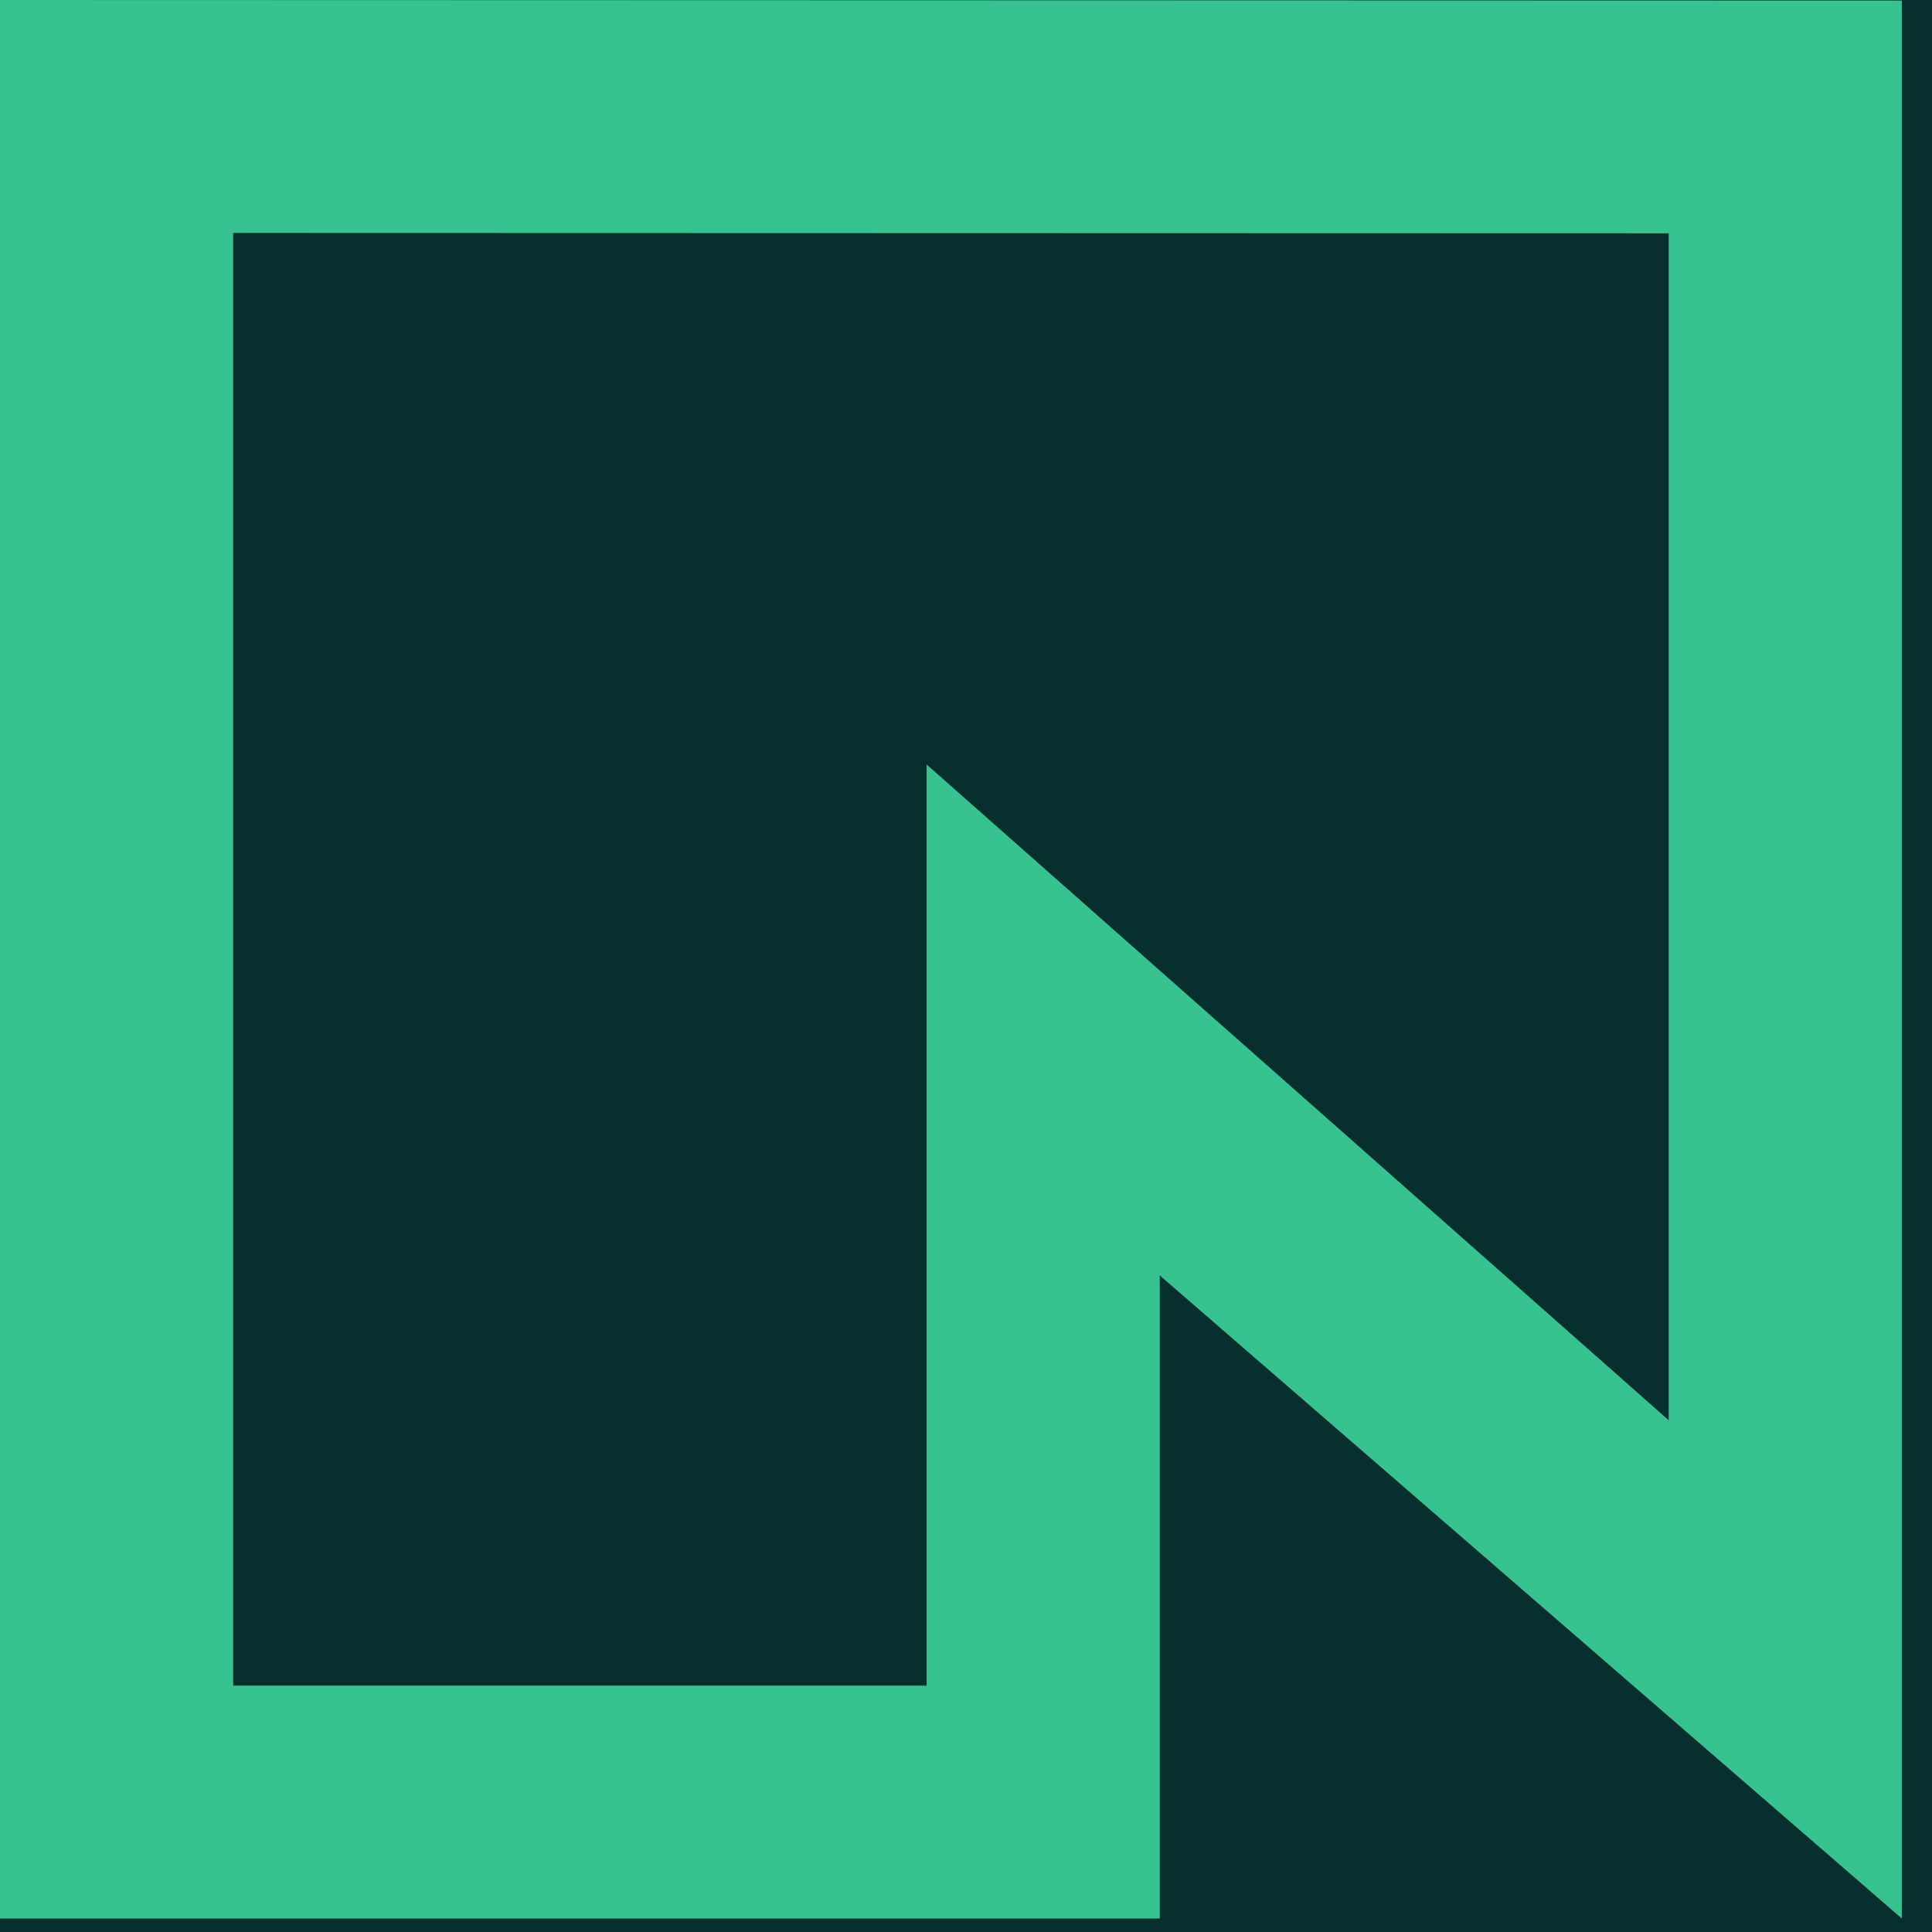
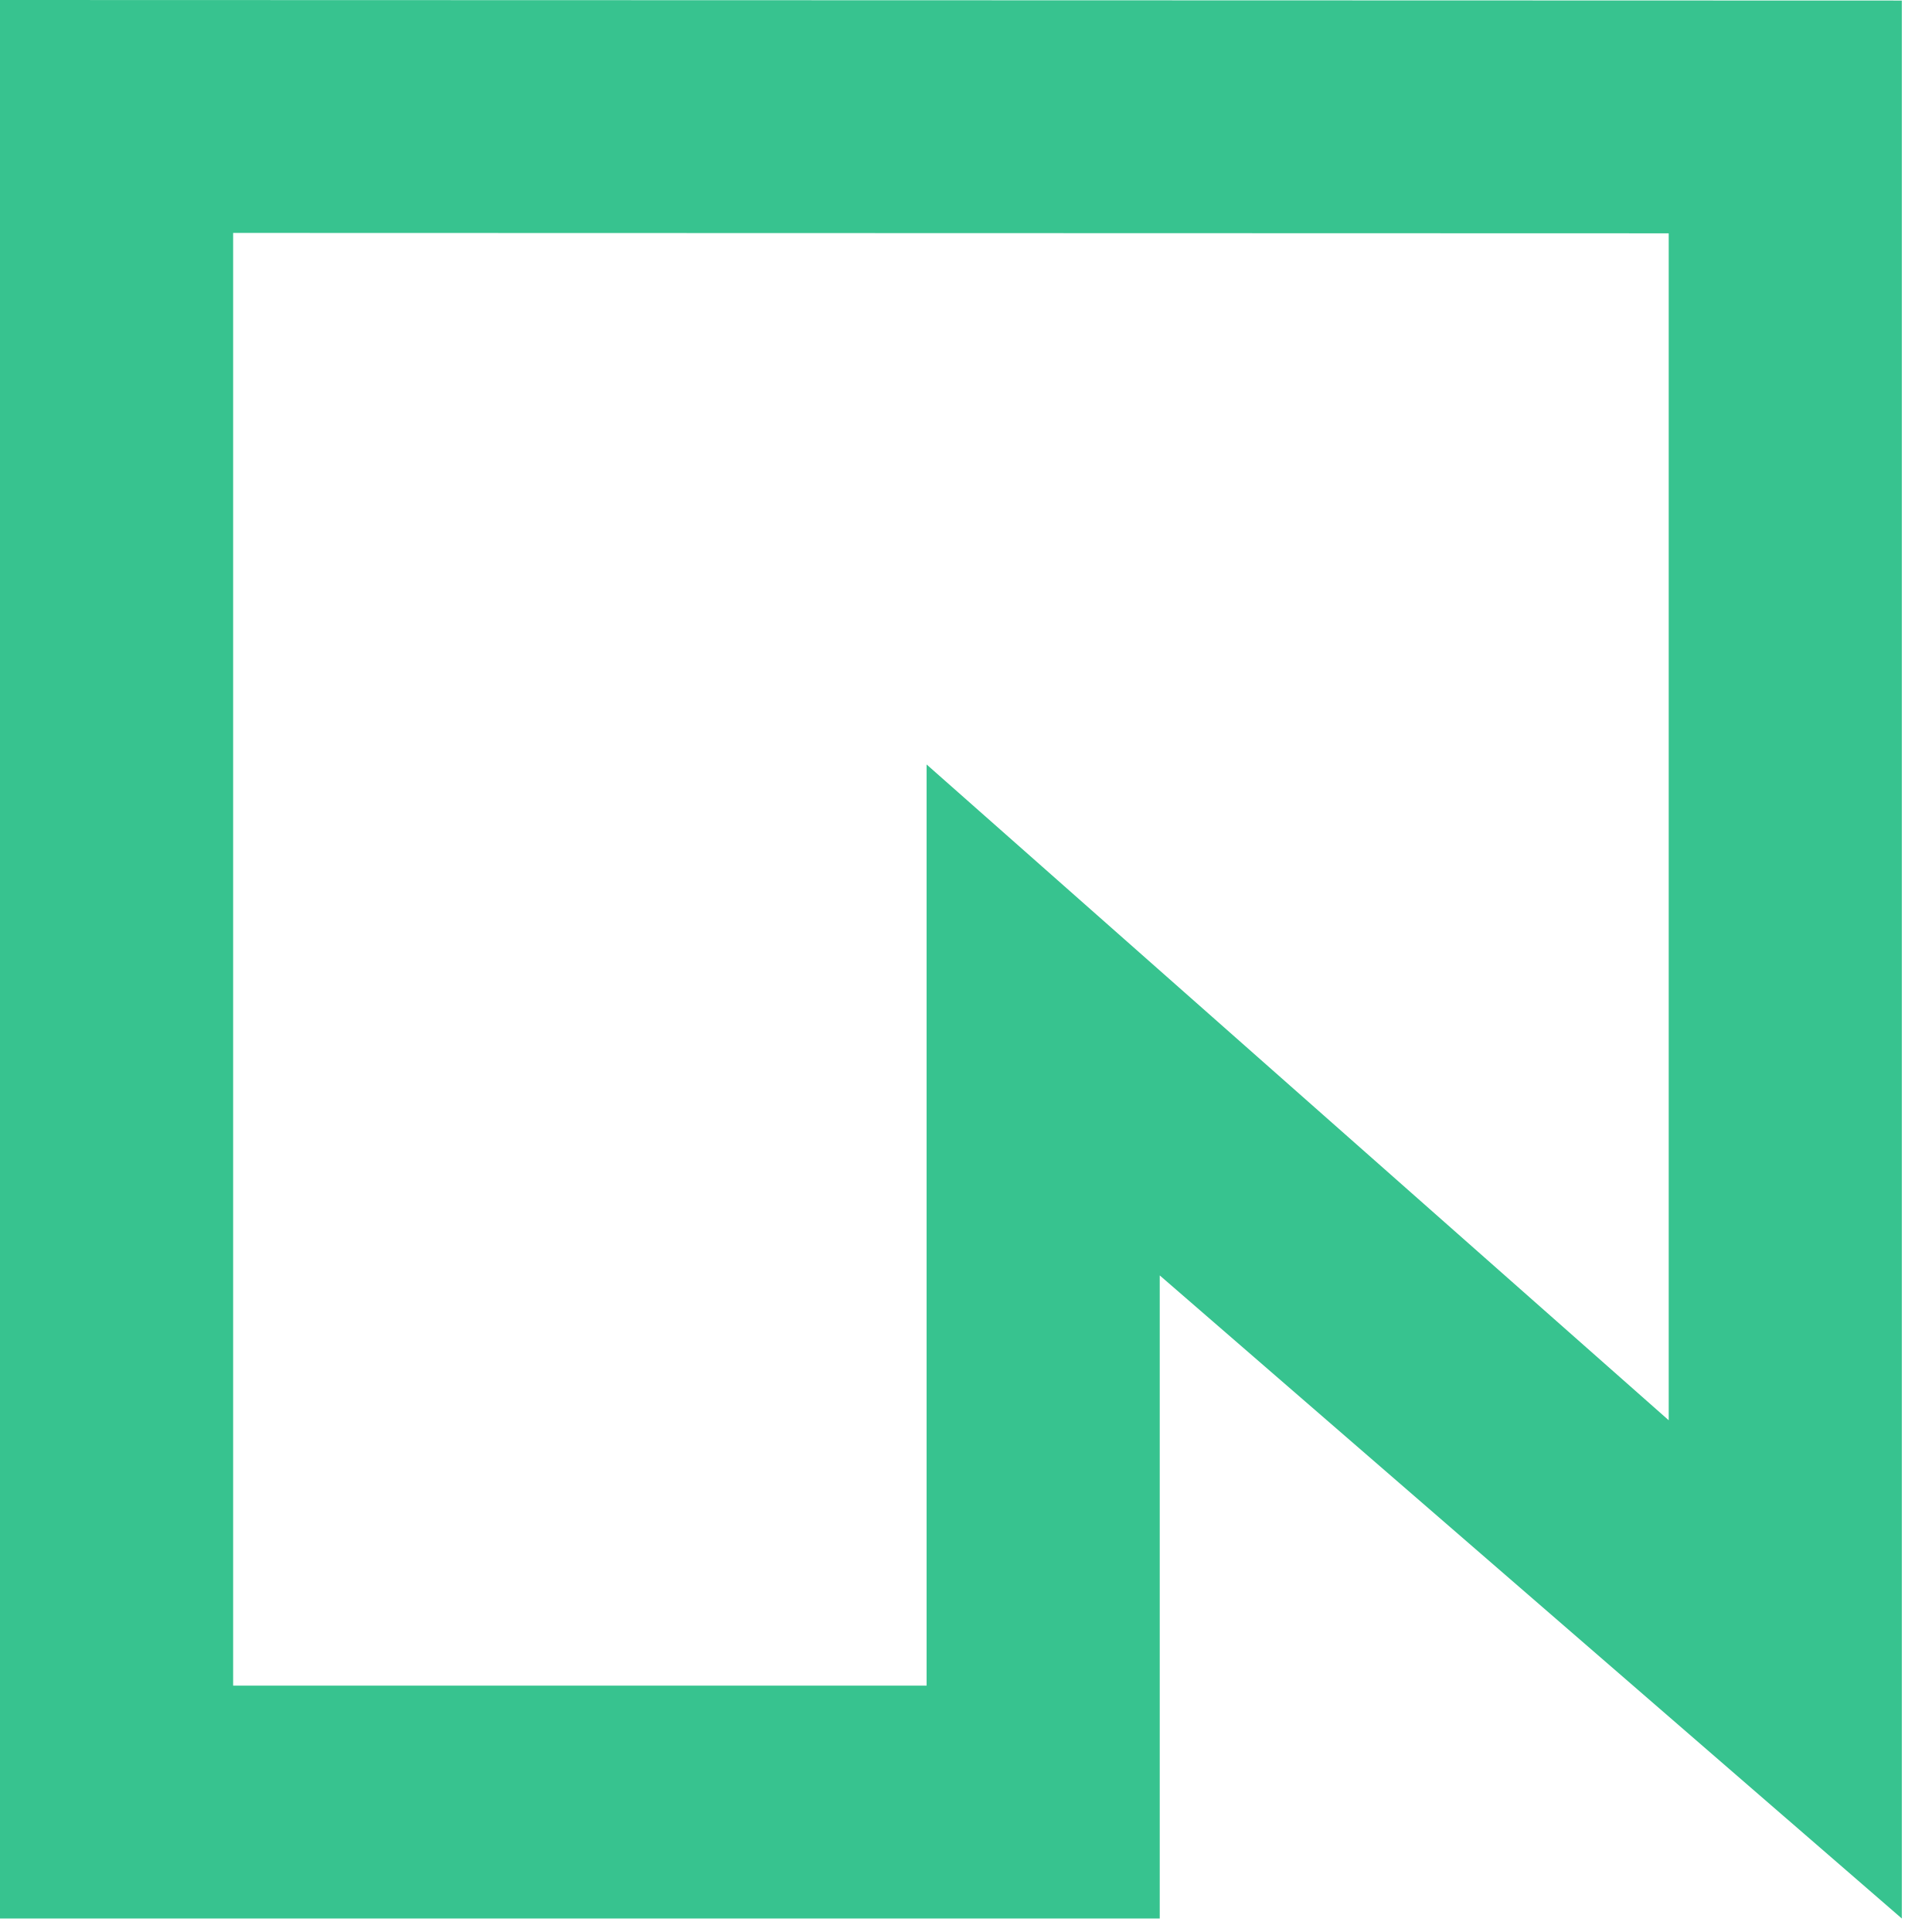
<svg xmlns="http://www.w3.org/2000/svg" width="16" height="16" viewBox="0 0 64 64" fill="none" aria-hidden="true">
-   <rect width="64" height="64" fill="#062F2D" />
  <path d="M63 0.018V63.553L38.418 42.25V63.553H0V0L63 0.018ZM7.723 55.839H30.695V25.324L55.278 47.048V7.729L7.723 7.716V55.839Z" fill="#37C38F" />
</svg>
